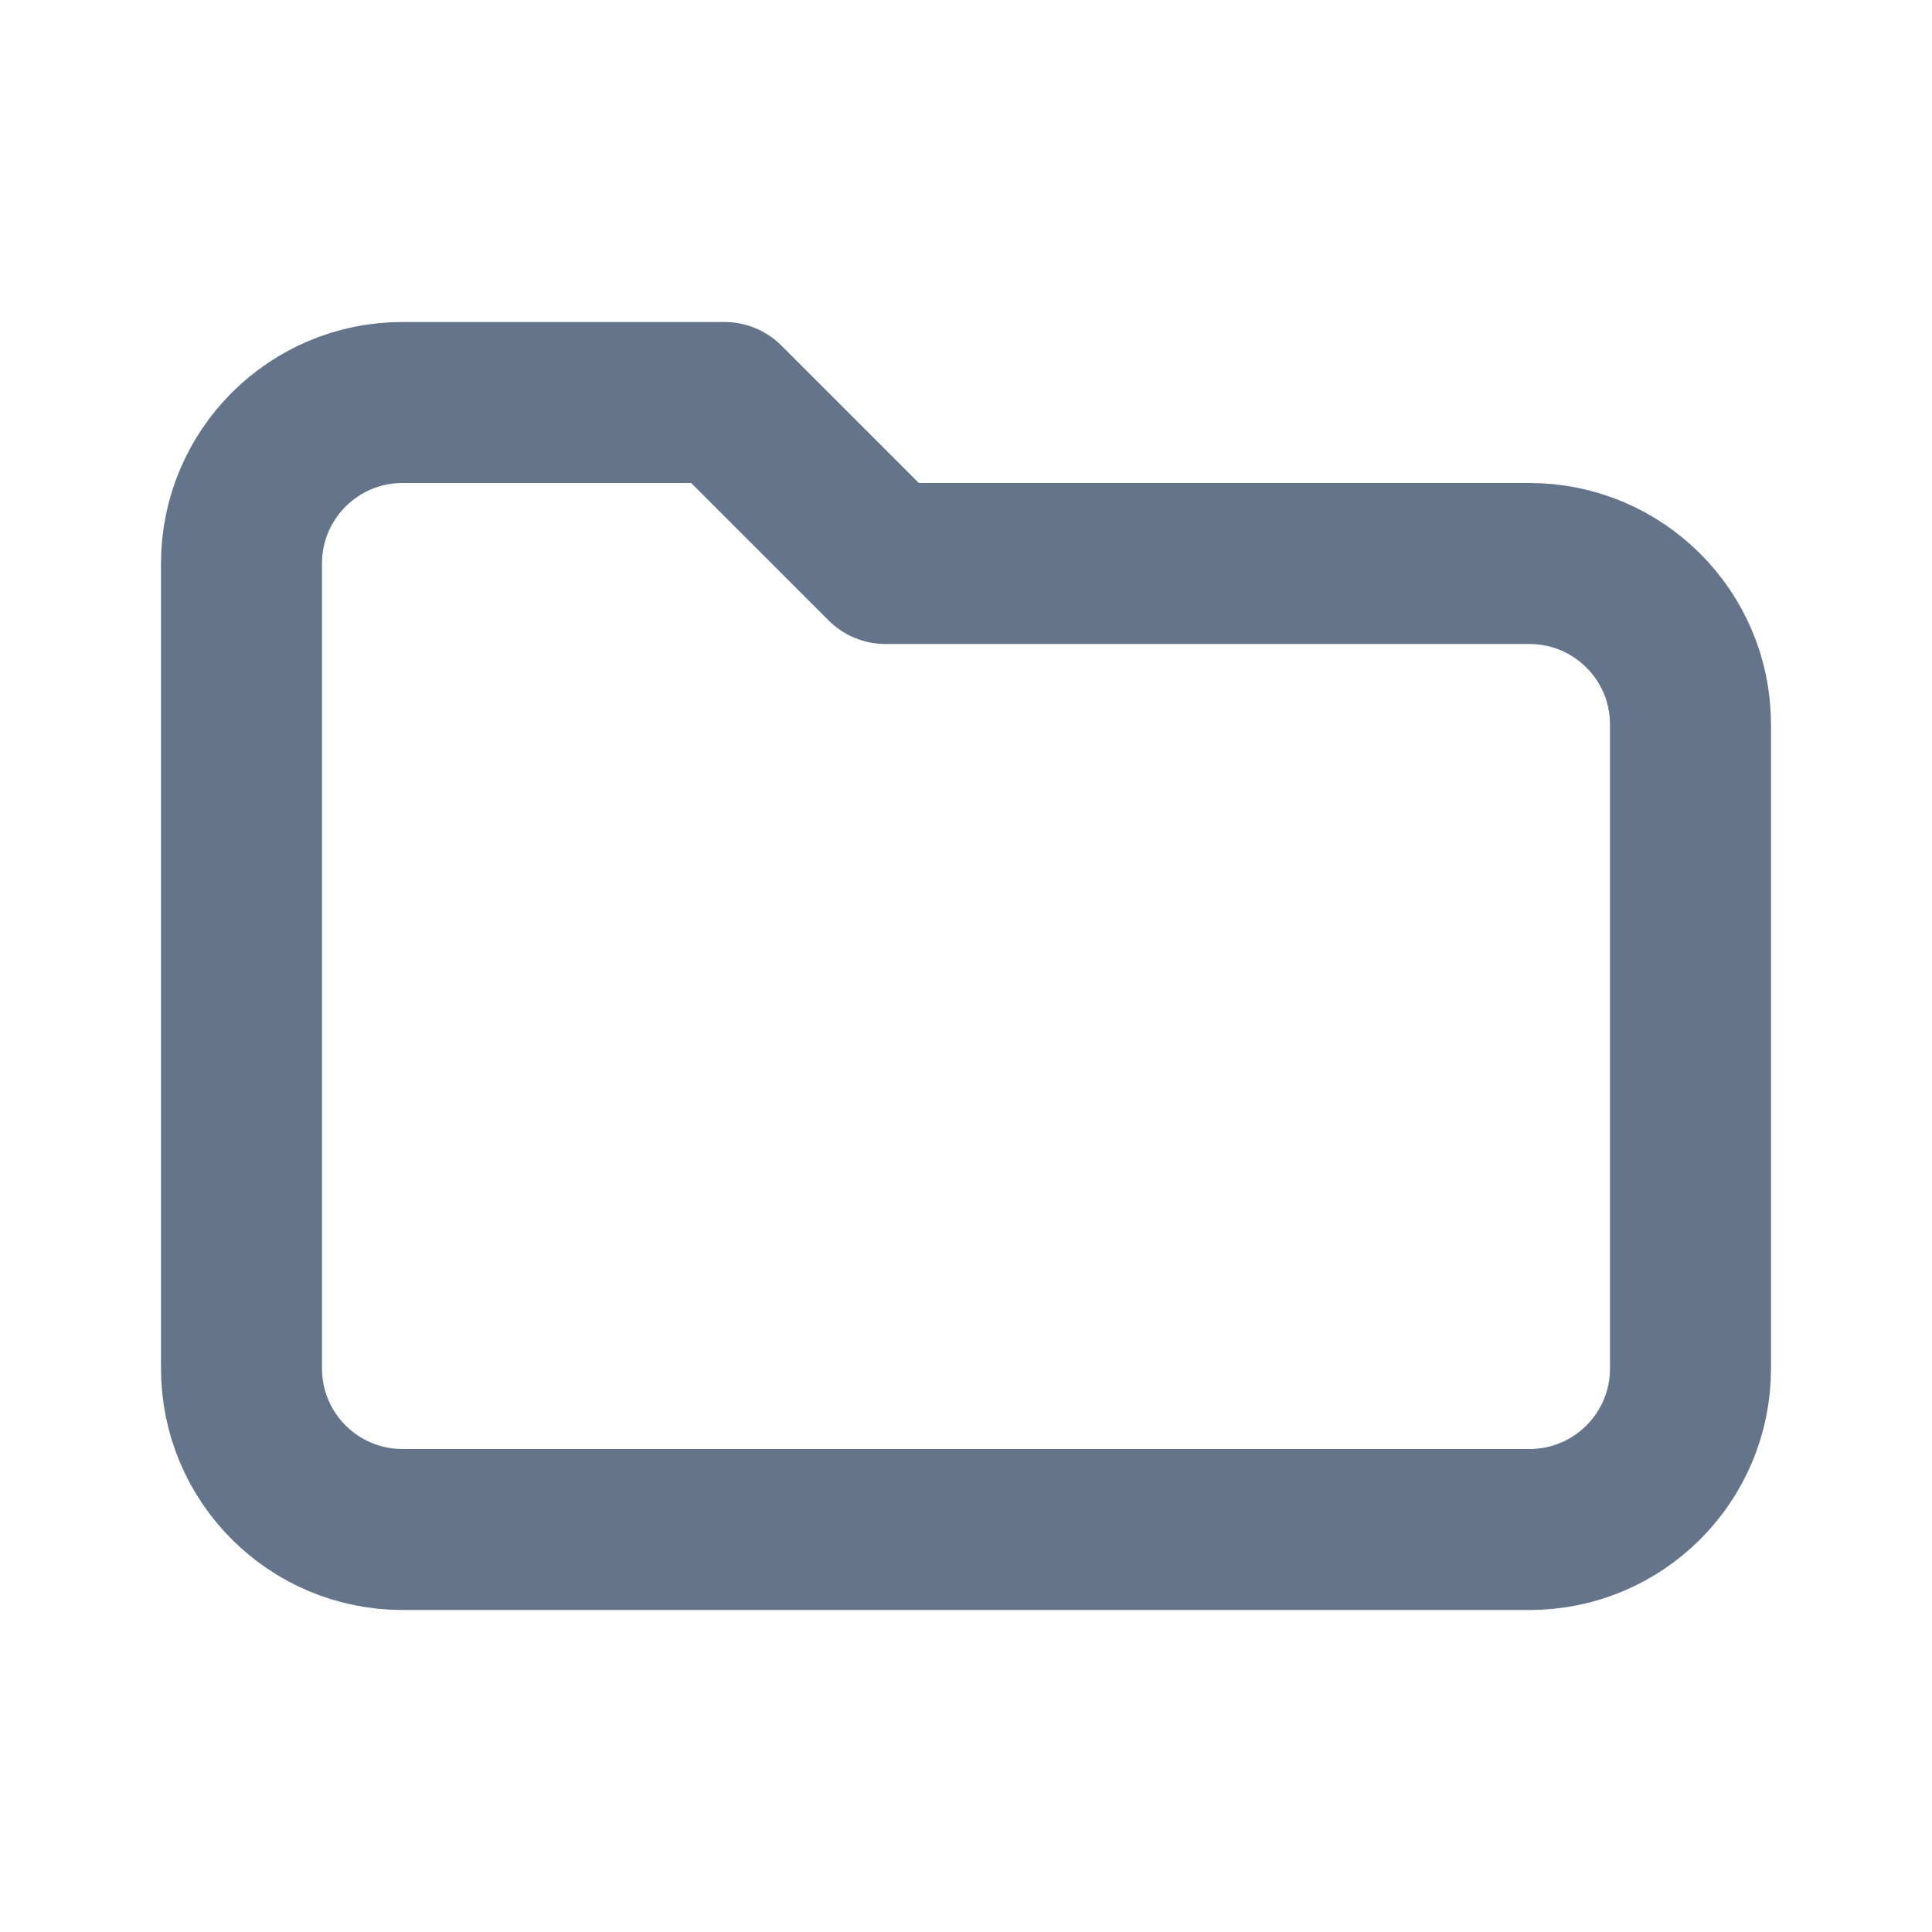
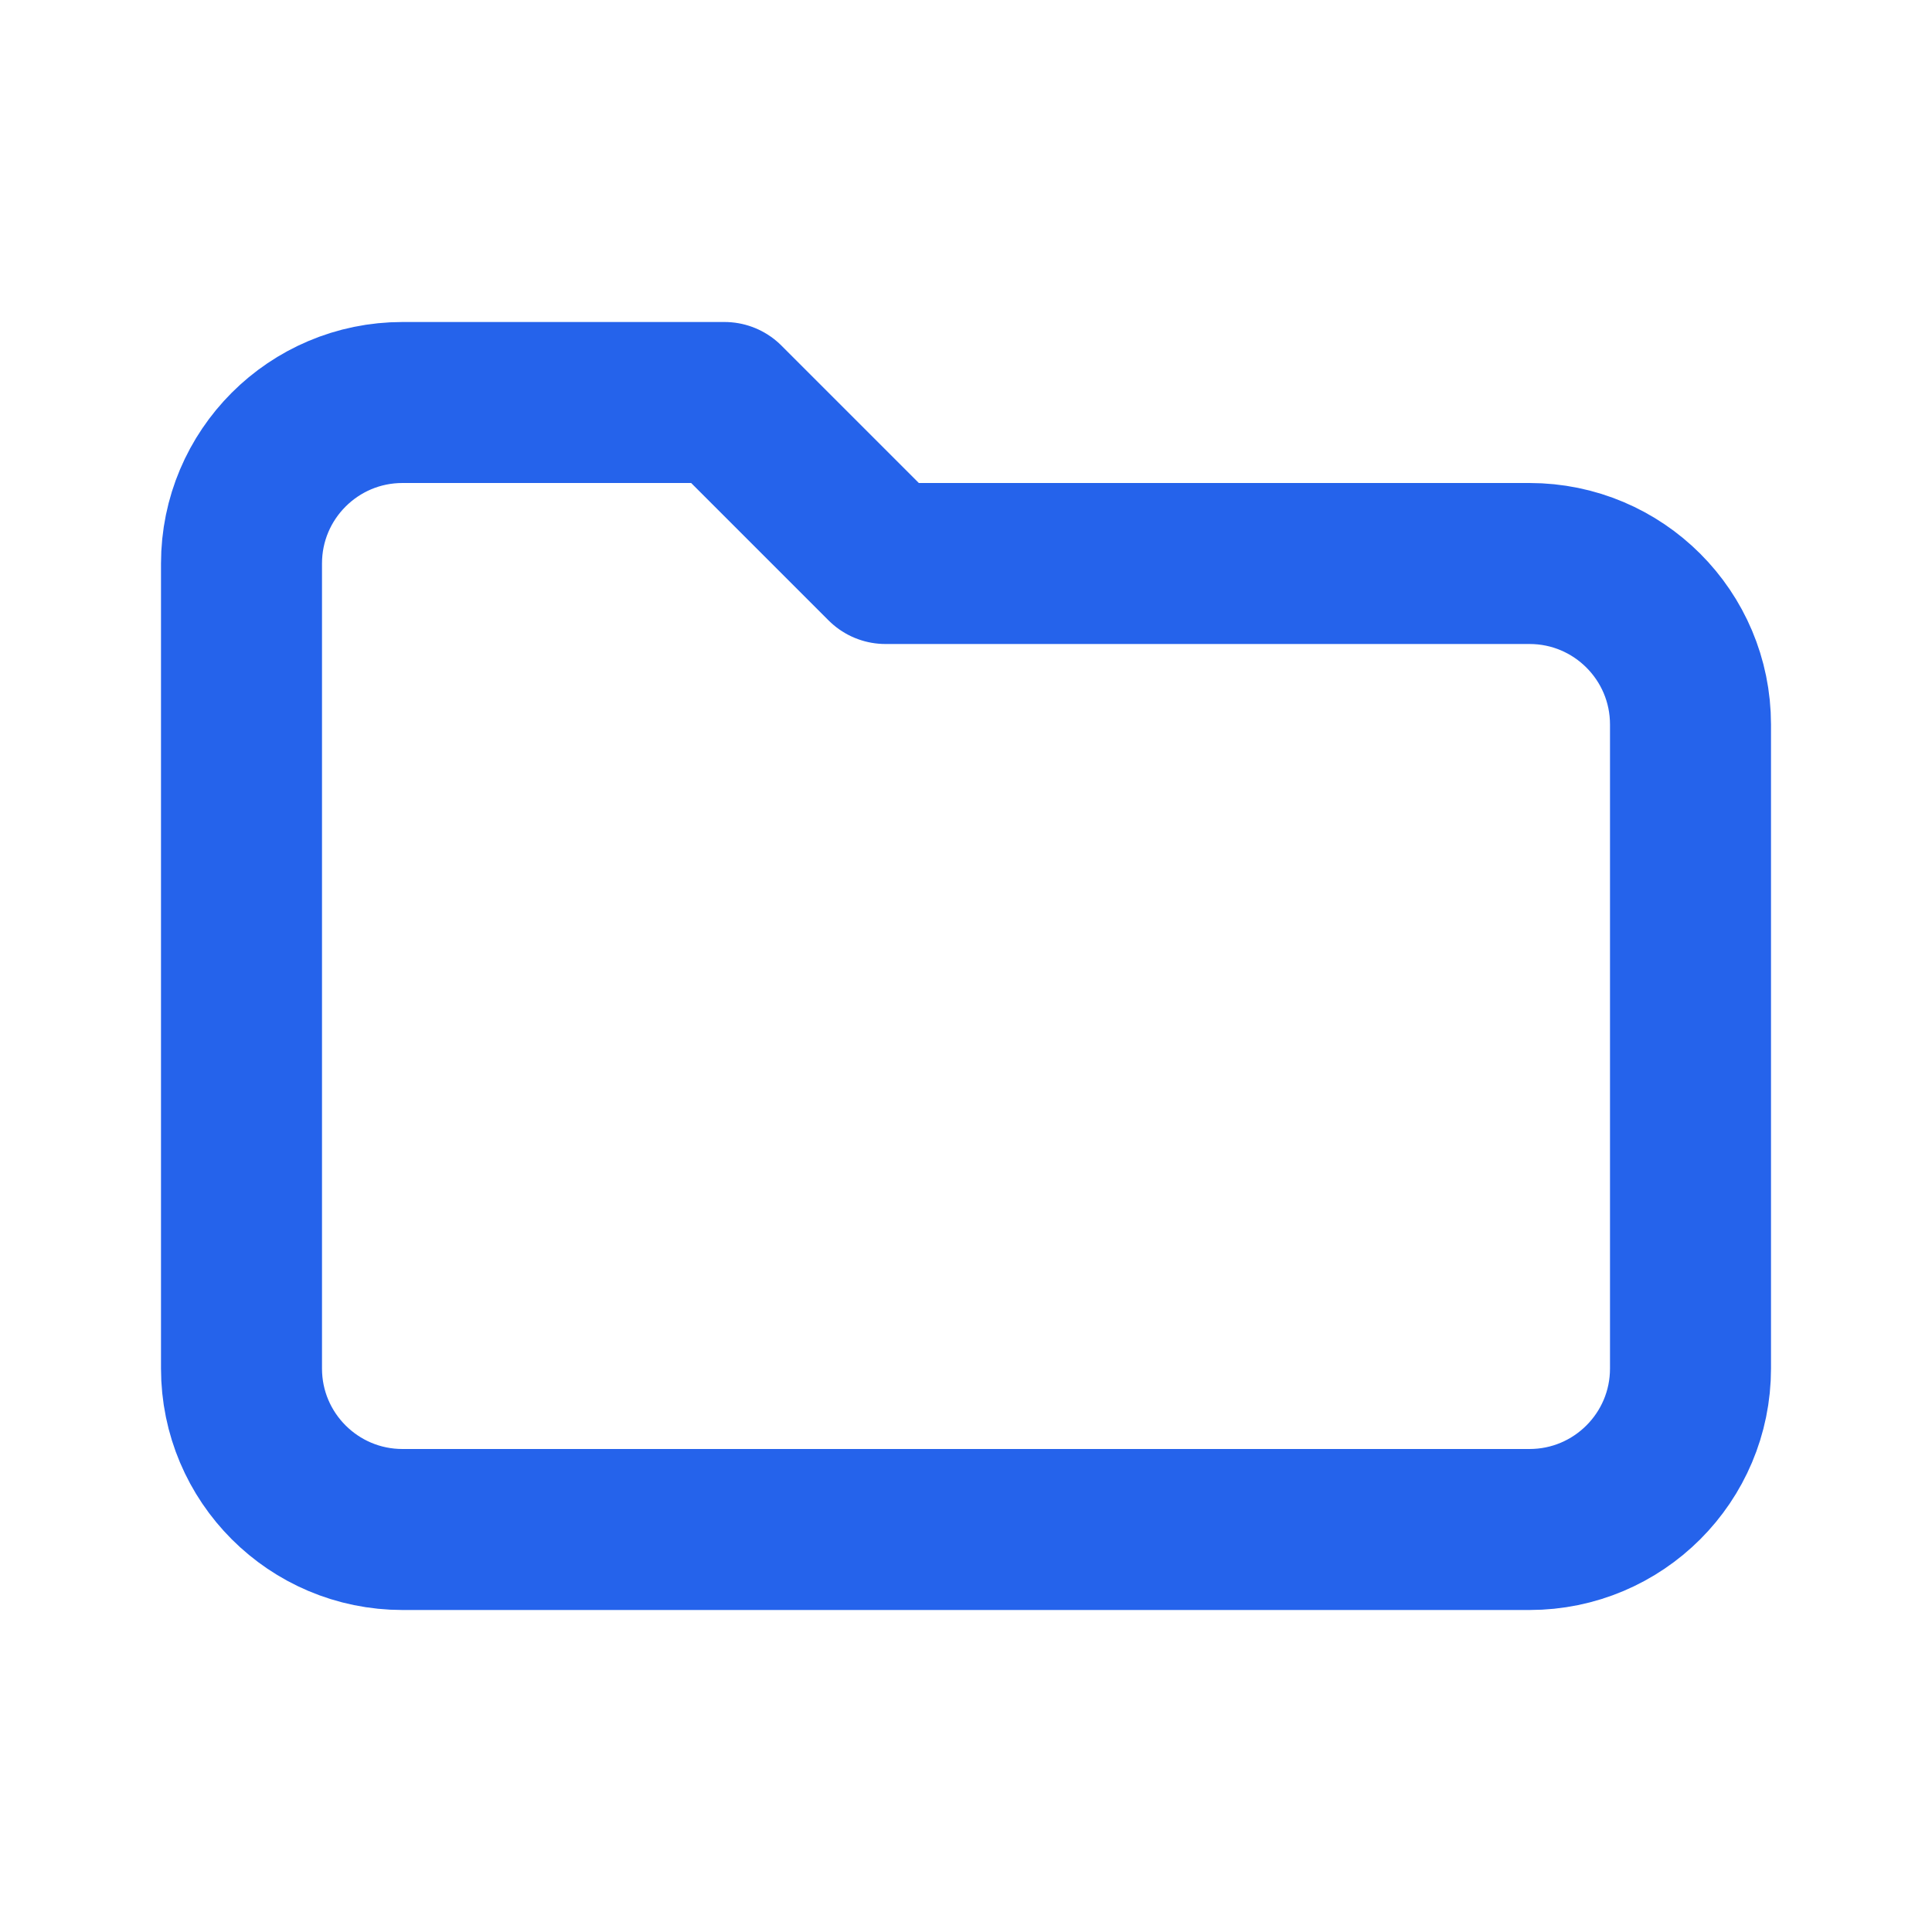
- <svg xmlns="http://www.w3.org/2000/svg" viewBox="0 0 24 24" fill="none" stroke="#64748b" stroke-width="2" stroke-linecap="round" stroke-linejoin="round">
+ <svg xmlns="http://www.w3.org/2000/svg" viewBox="0 0 24 24" fill="none" stroke="#2563EB" stroke-width="2" stroke-linecap="round" stroke-linejoin="round">
  <style>
    @media (prefers-color-scheme: dark) {
      :root { stroke: #94a3b8; }
    }
  </style>
  <path d="M3 7a2 2 0 0 1 2-2h4l2 2h8a2 2 0 0 1 2 2v8a2 2 0 0 1-2 2H5a2 2 0 0 1-2-2Z" />
</svg>
